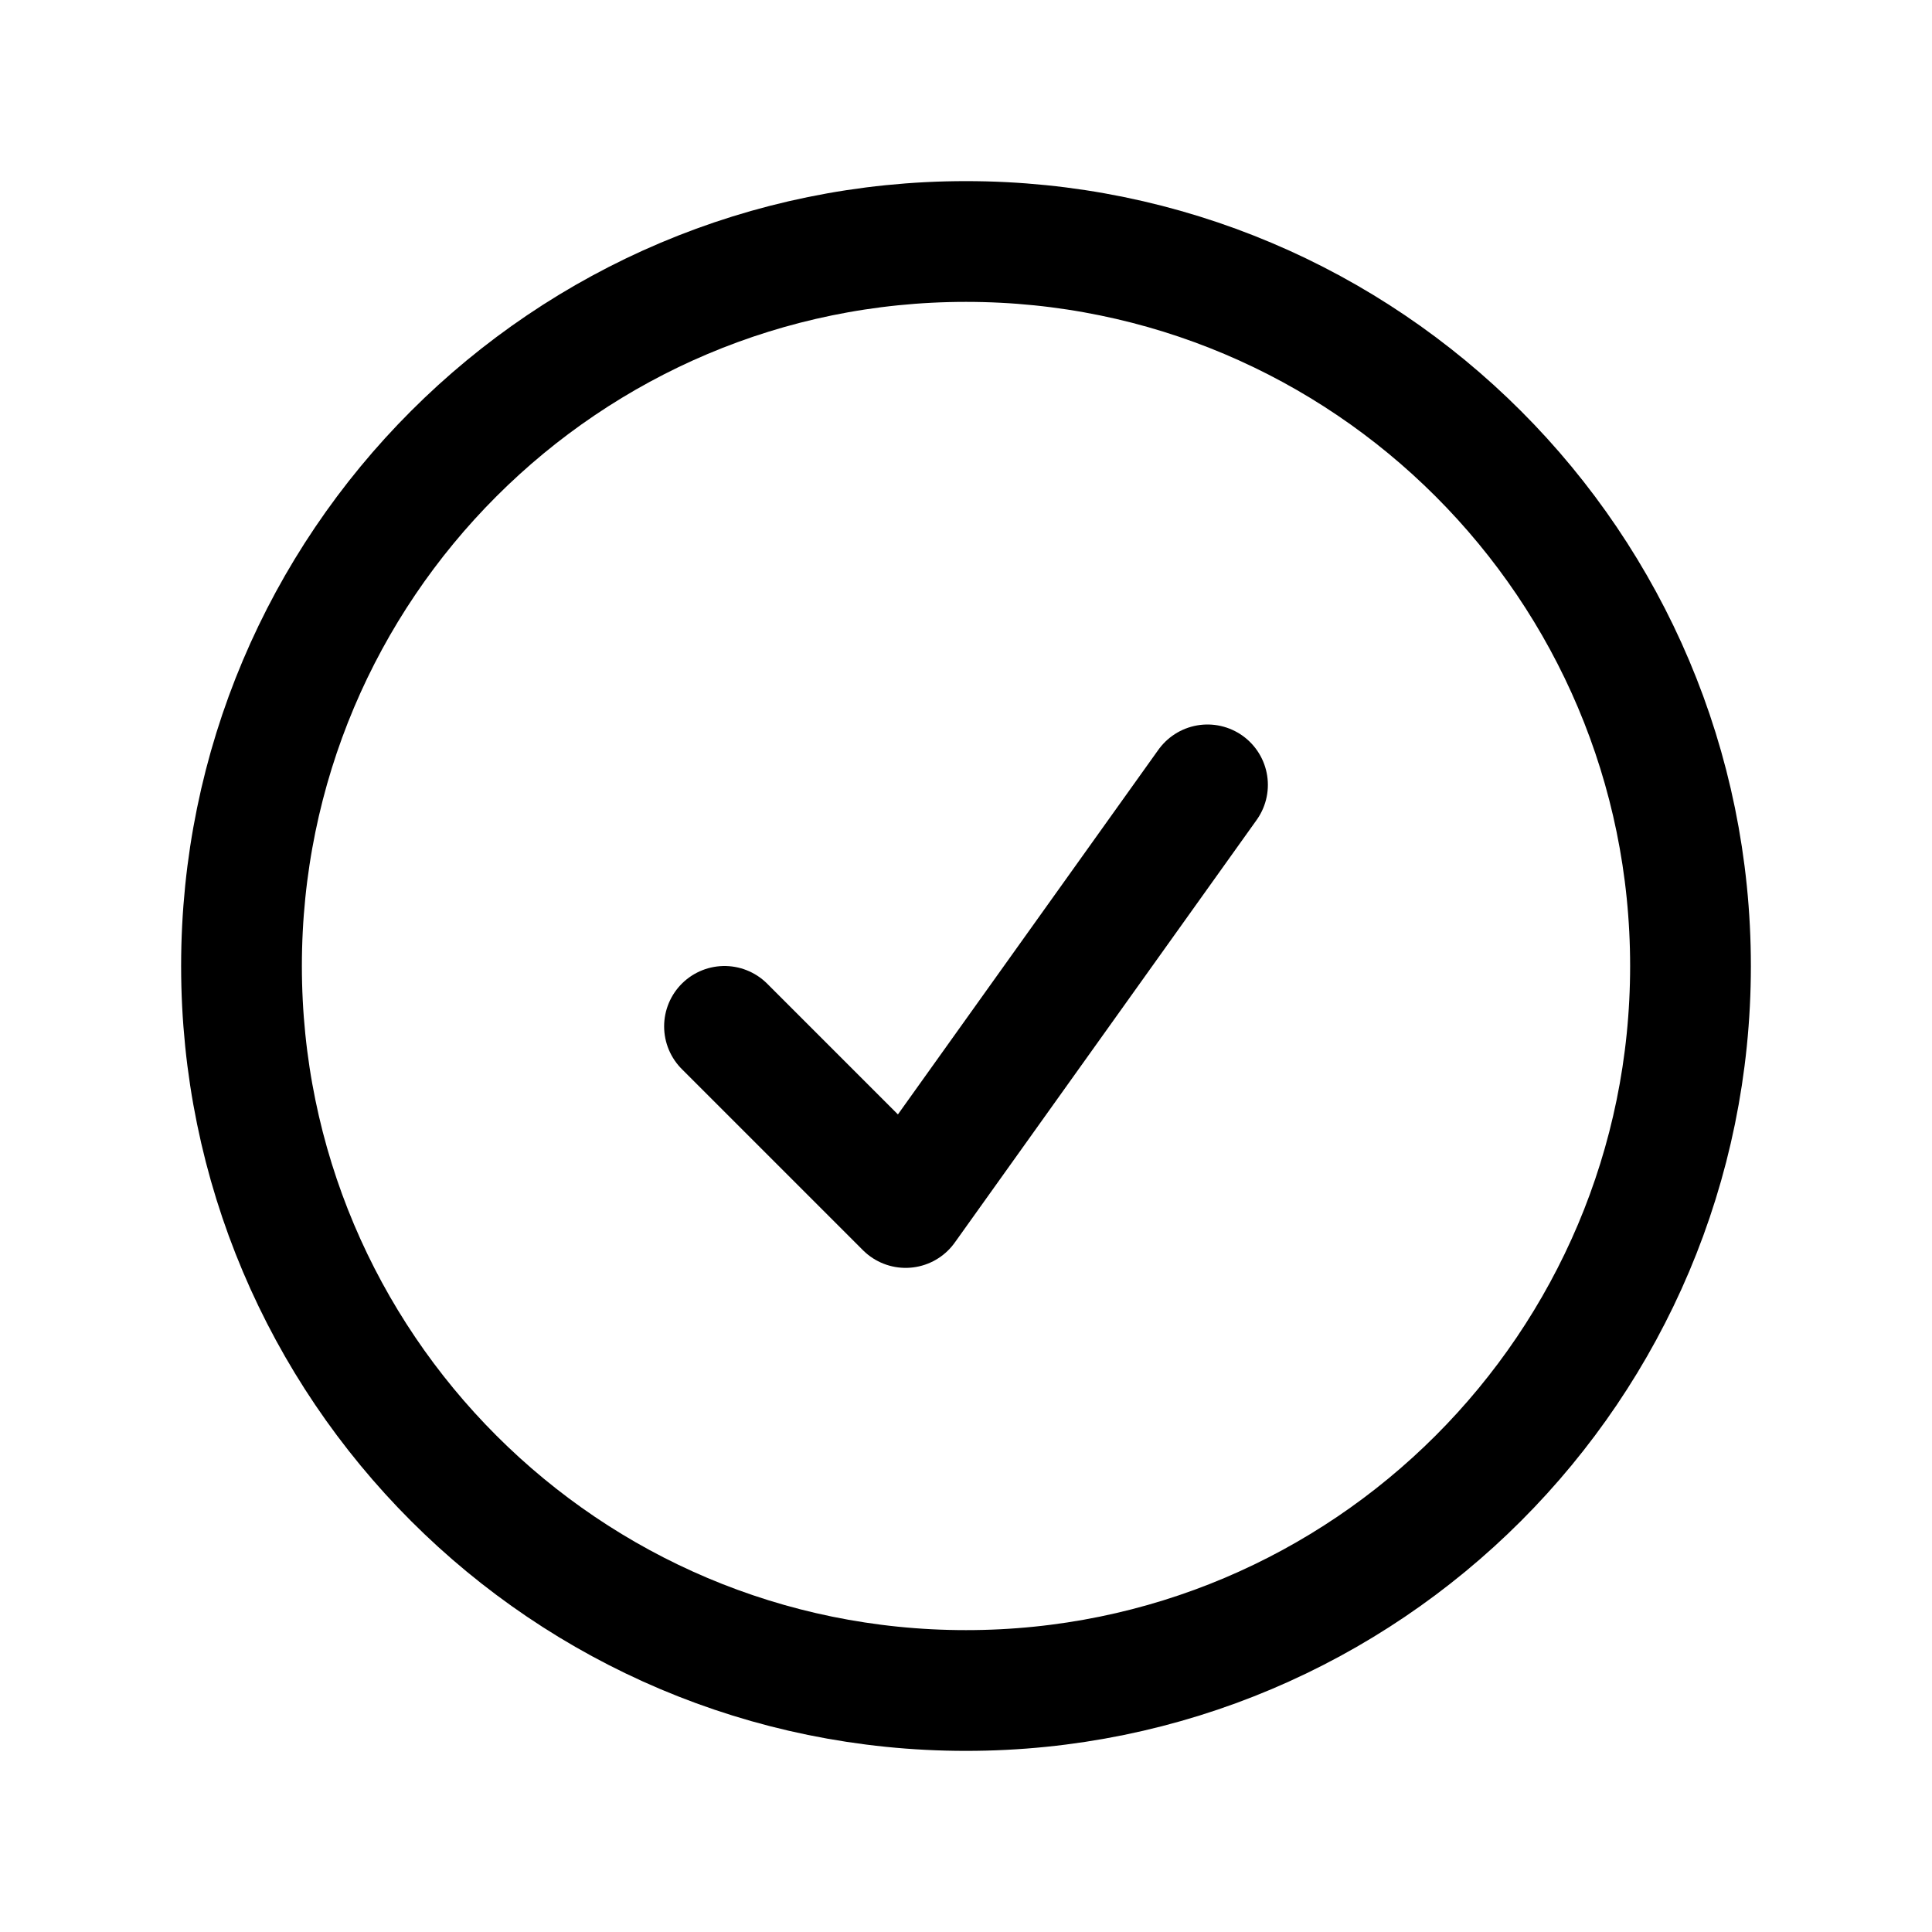
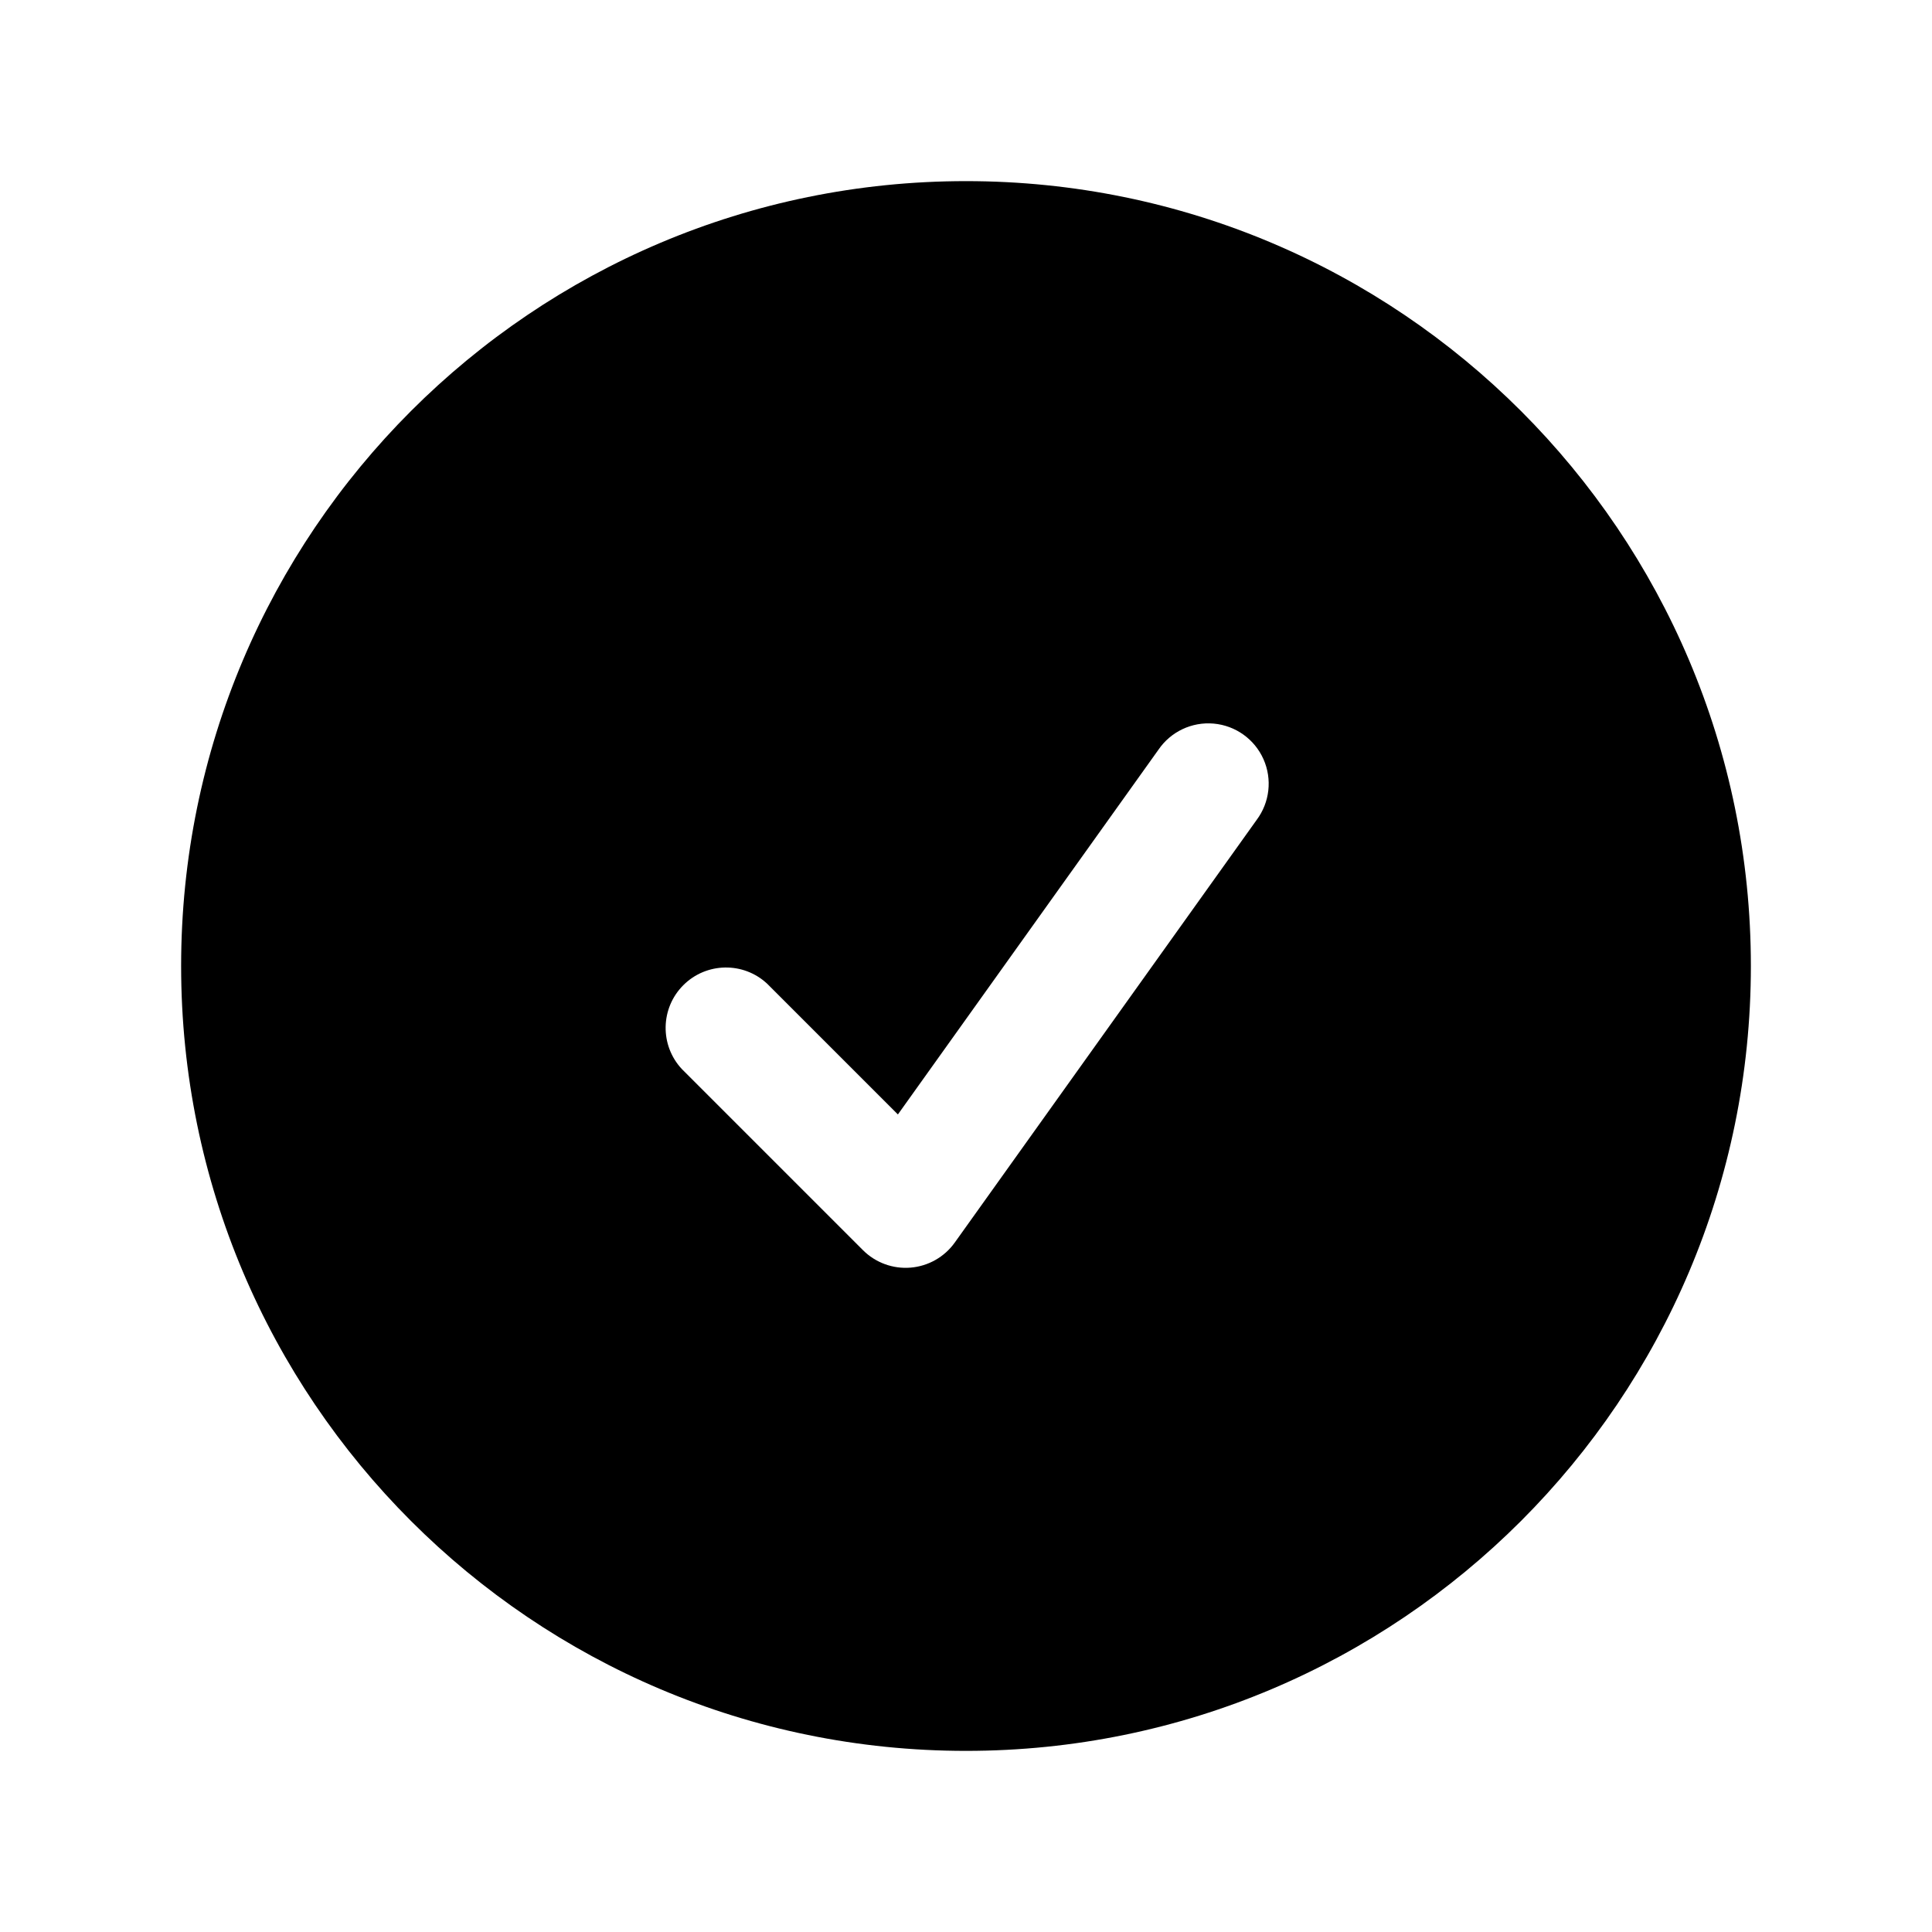
- <svg xmlns="http://www.w3.org/2000/svg" fill="none" viewBox="0 0 24 24" stroke-width="1.5" stroke="currentColor" class="w-6 h-6">
-   <path stroke-linecap="round" stroke-linejoin="round" d="M9 12.75L11.25 15 15 9.75M21 12a9 9 0 11-18 0 9 9 0 0118 0z" />
+ <svg xmlns="http://www.w3.org/2000/svg" viewBox="0 0 24 24" fill="currentColor">
+   <path fill-rule="evenodd" d="M2.25 12c0-5.385 4.365-9.75 9.75-9.75s9.75 4.365 9.75 9.75-4.365 9.75-9.75 9.75S2.25 17.385 2.25 12zm13.36-1.814a.75.75 0 10-1.22-.872l-3.236 4.53L9.53 12.22a.75.75 0 00-1.06 1.06l2.25 2.25a.75.75 0 001.14-.094l3.75-5.25z" clip-rule="evenodd" />
</svg>
